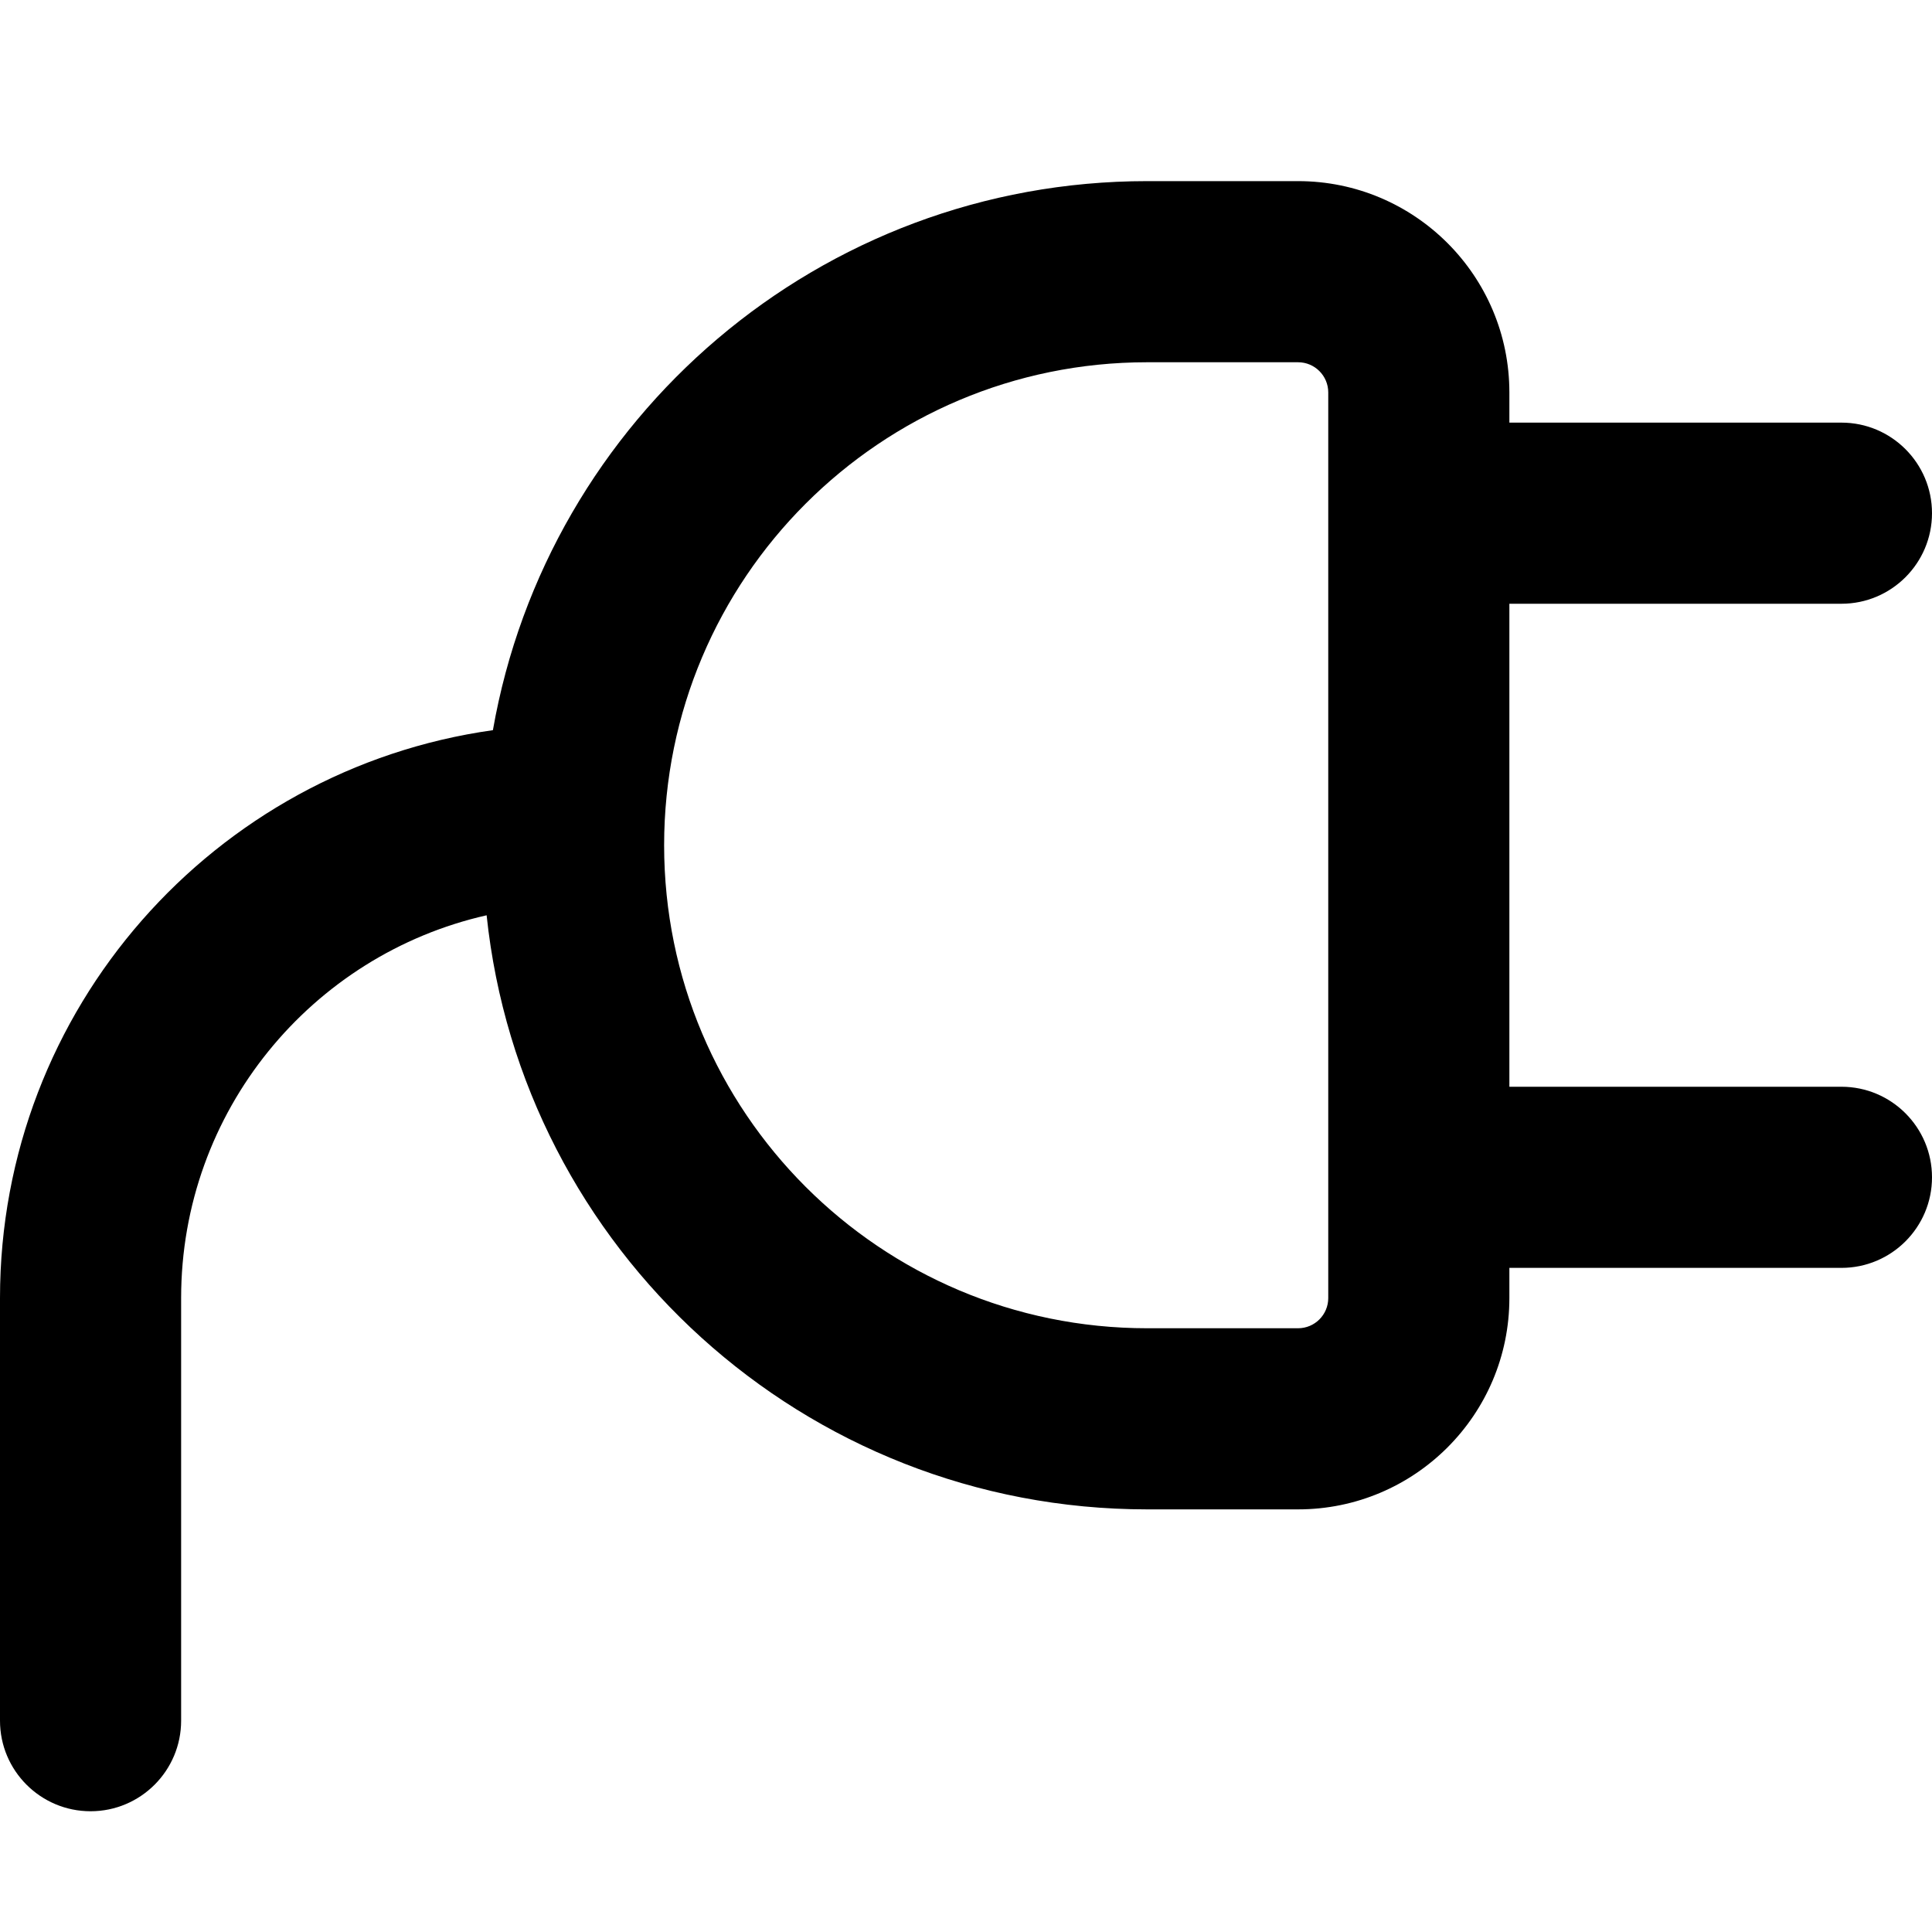
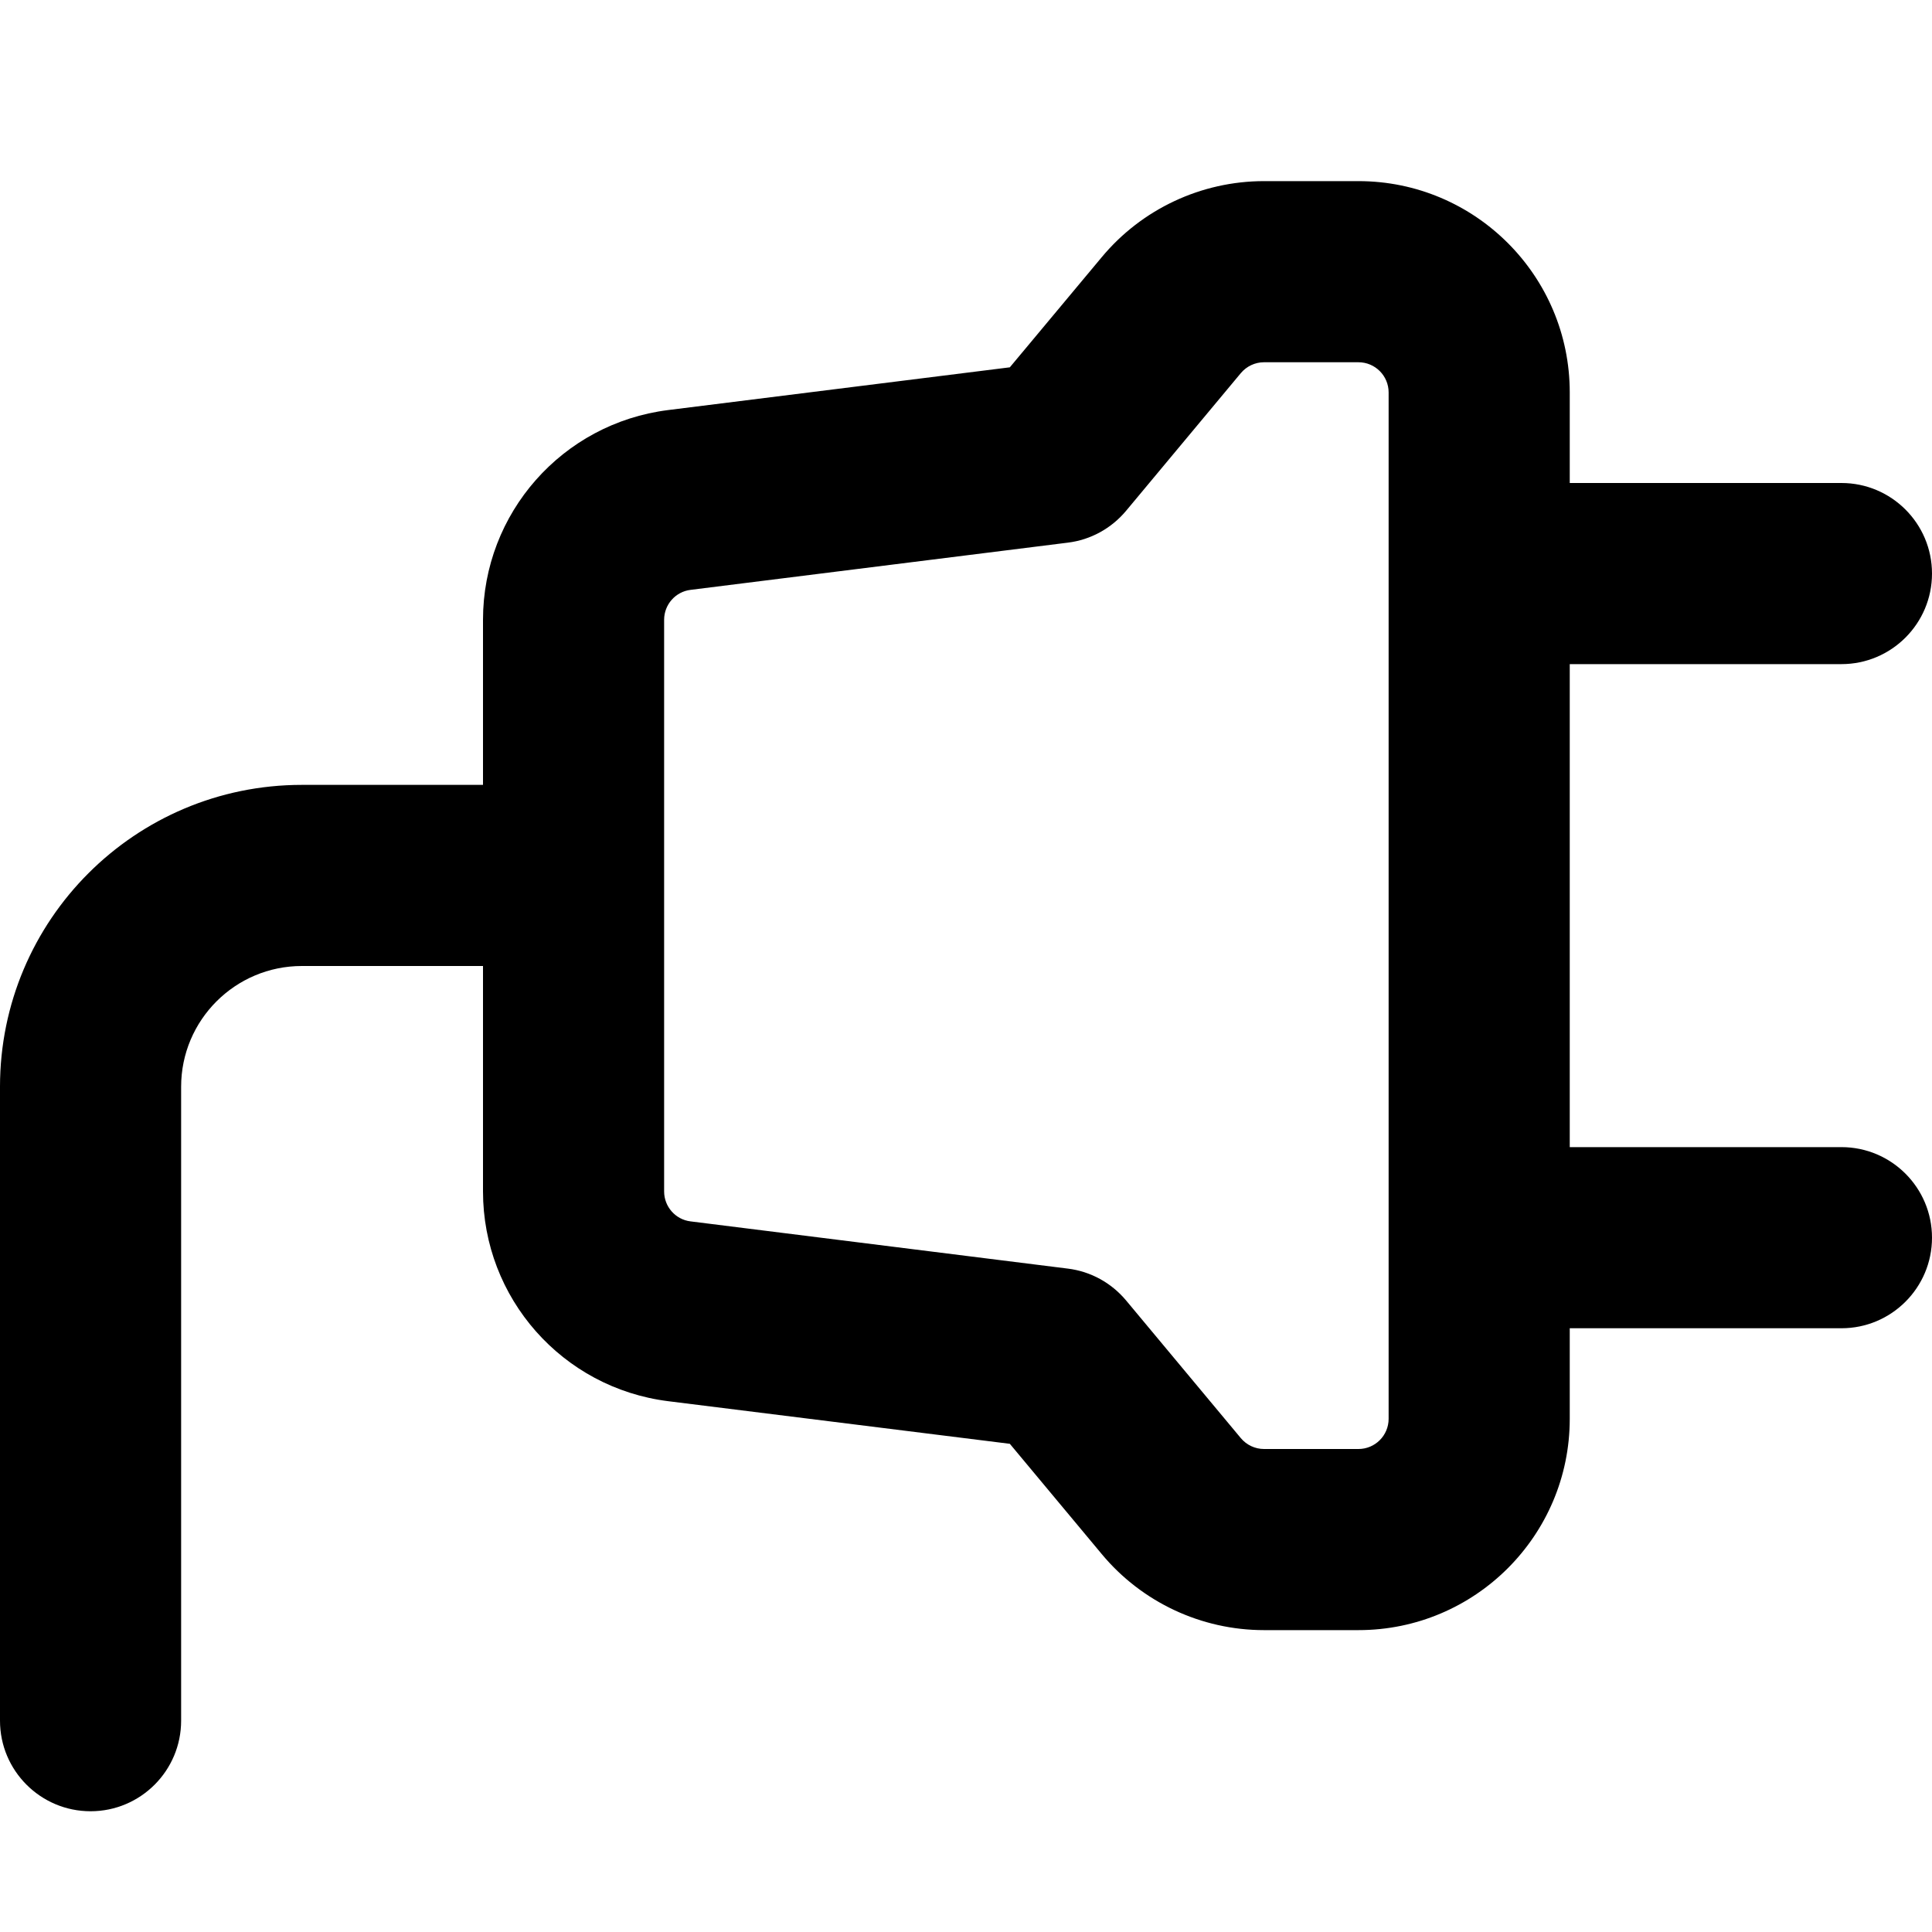
<svg xmlns="http://www.w3.org/2000/svg" width="16" height="16" viewBox="0 0 16 16">
-   <path fill-rule="evenodd" clip-rule="evenodd" d="M4.03 7.58C2.582 7.907 1.5 9.202 1.5 10.75V14.25C1.5 14.664 1.164 15 0.75 15C0.336 15 0 14.664 0 14.25V10.75C0 8.353 1.775 6.371 4.082 6.047C4.534 3.463 6.788 1.5 9.5 1.5H10.75C11.716 1.5 12.5 2.284 12.5 3.25V3.5H15.25C15.664 3.5 16 3.836 16 4.25C16 4.664 15.664 5 15.25 5H12.5V9H15.25C15.664 9 16 9.336 16 9.75C16 10.164 15.664 10.5 15.25 10.5H12.5V10.75C12.5 11.716 11.716 12.5 10.75 12.5H9.5C6.658 12.5 4.32 10.345 4.03 7.58ZM5.5 7C5.5 4.791 7.291 3 9.5 3H10.75C10.888 3 11 3.112 11 3.25V10.75C11 10.888 10.888 11 10.75 11H9.5C7.291 11 5.5 9.209 5.5 7Z" />
+   <path fill-rule="evenodd" clip-rule="evenodd" d="M10.276 3.09C10.324 3.033 10.394 3 10.468 3H11.25C11.388 3 11.5 3.112 11.5 3.25V4.75V10.25V11.75C11.5 11.888 11.388 12 11.25 12H10.468C10.394 12 10.324 11.967 10.276 11.91L9.326 10.77C9.204 10.624 9.032 10.529 8.843 10.506L5.719 10.115C5.594 10.1 5.5 9.993 5.5 9.867V7.25V5.133C5.5 5.007 5.594 4.9 5.719 4.885L8.843 4.494C9.032 4.471 9.204 4.376 9.326 4.23L10.276 3.09ZM4 8V9.867C4 10.75 4.657 11.494 5.533 11.604L8.363 11.957L9.124 12.87C9.456 13.269 9.949 13.5 10.468 13.5H11.25C12.216 13.5 13 12.716 13 11.75V11H15.25C15.664 11 16 10.664 16 10.25C16 9.836 15.664 9.5 15.25 9.5H13V5.5H15.25C15.664 5.5 16 5.164 16 4.75C16 4.336 15.664 4 15.25 4H13V3.25C13 2.284 12.216 1.5 11.25 1.5H10.468C9.949 1.5 9.456 1.731 9.124 2.13L8.363 3.042L5.533 3.396C4.657 3.506 4 4.25 4 5.133V6.5H2.5C1.119 6.5 0 7.619 0 9V14.25C0 14.664 0.336 15 0.75 15C1.164 15 1.5 14.664 1.5 14.25V9C1.5 8.448 1.948 8 2.5 8H4Z" />
</svg>
